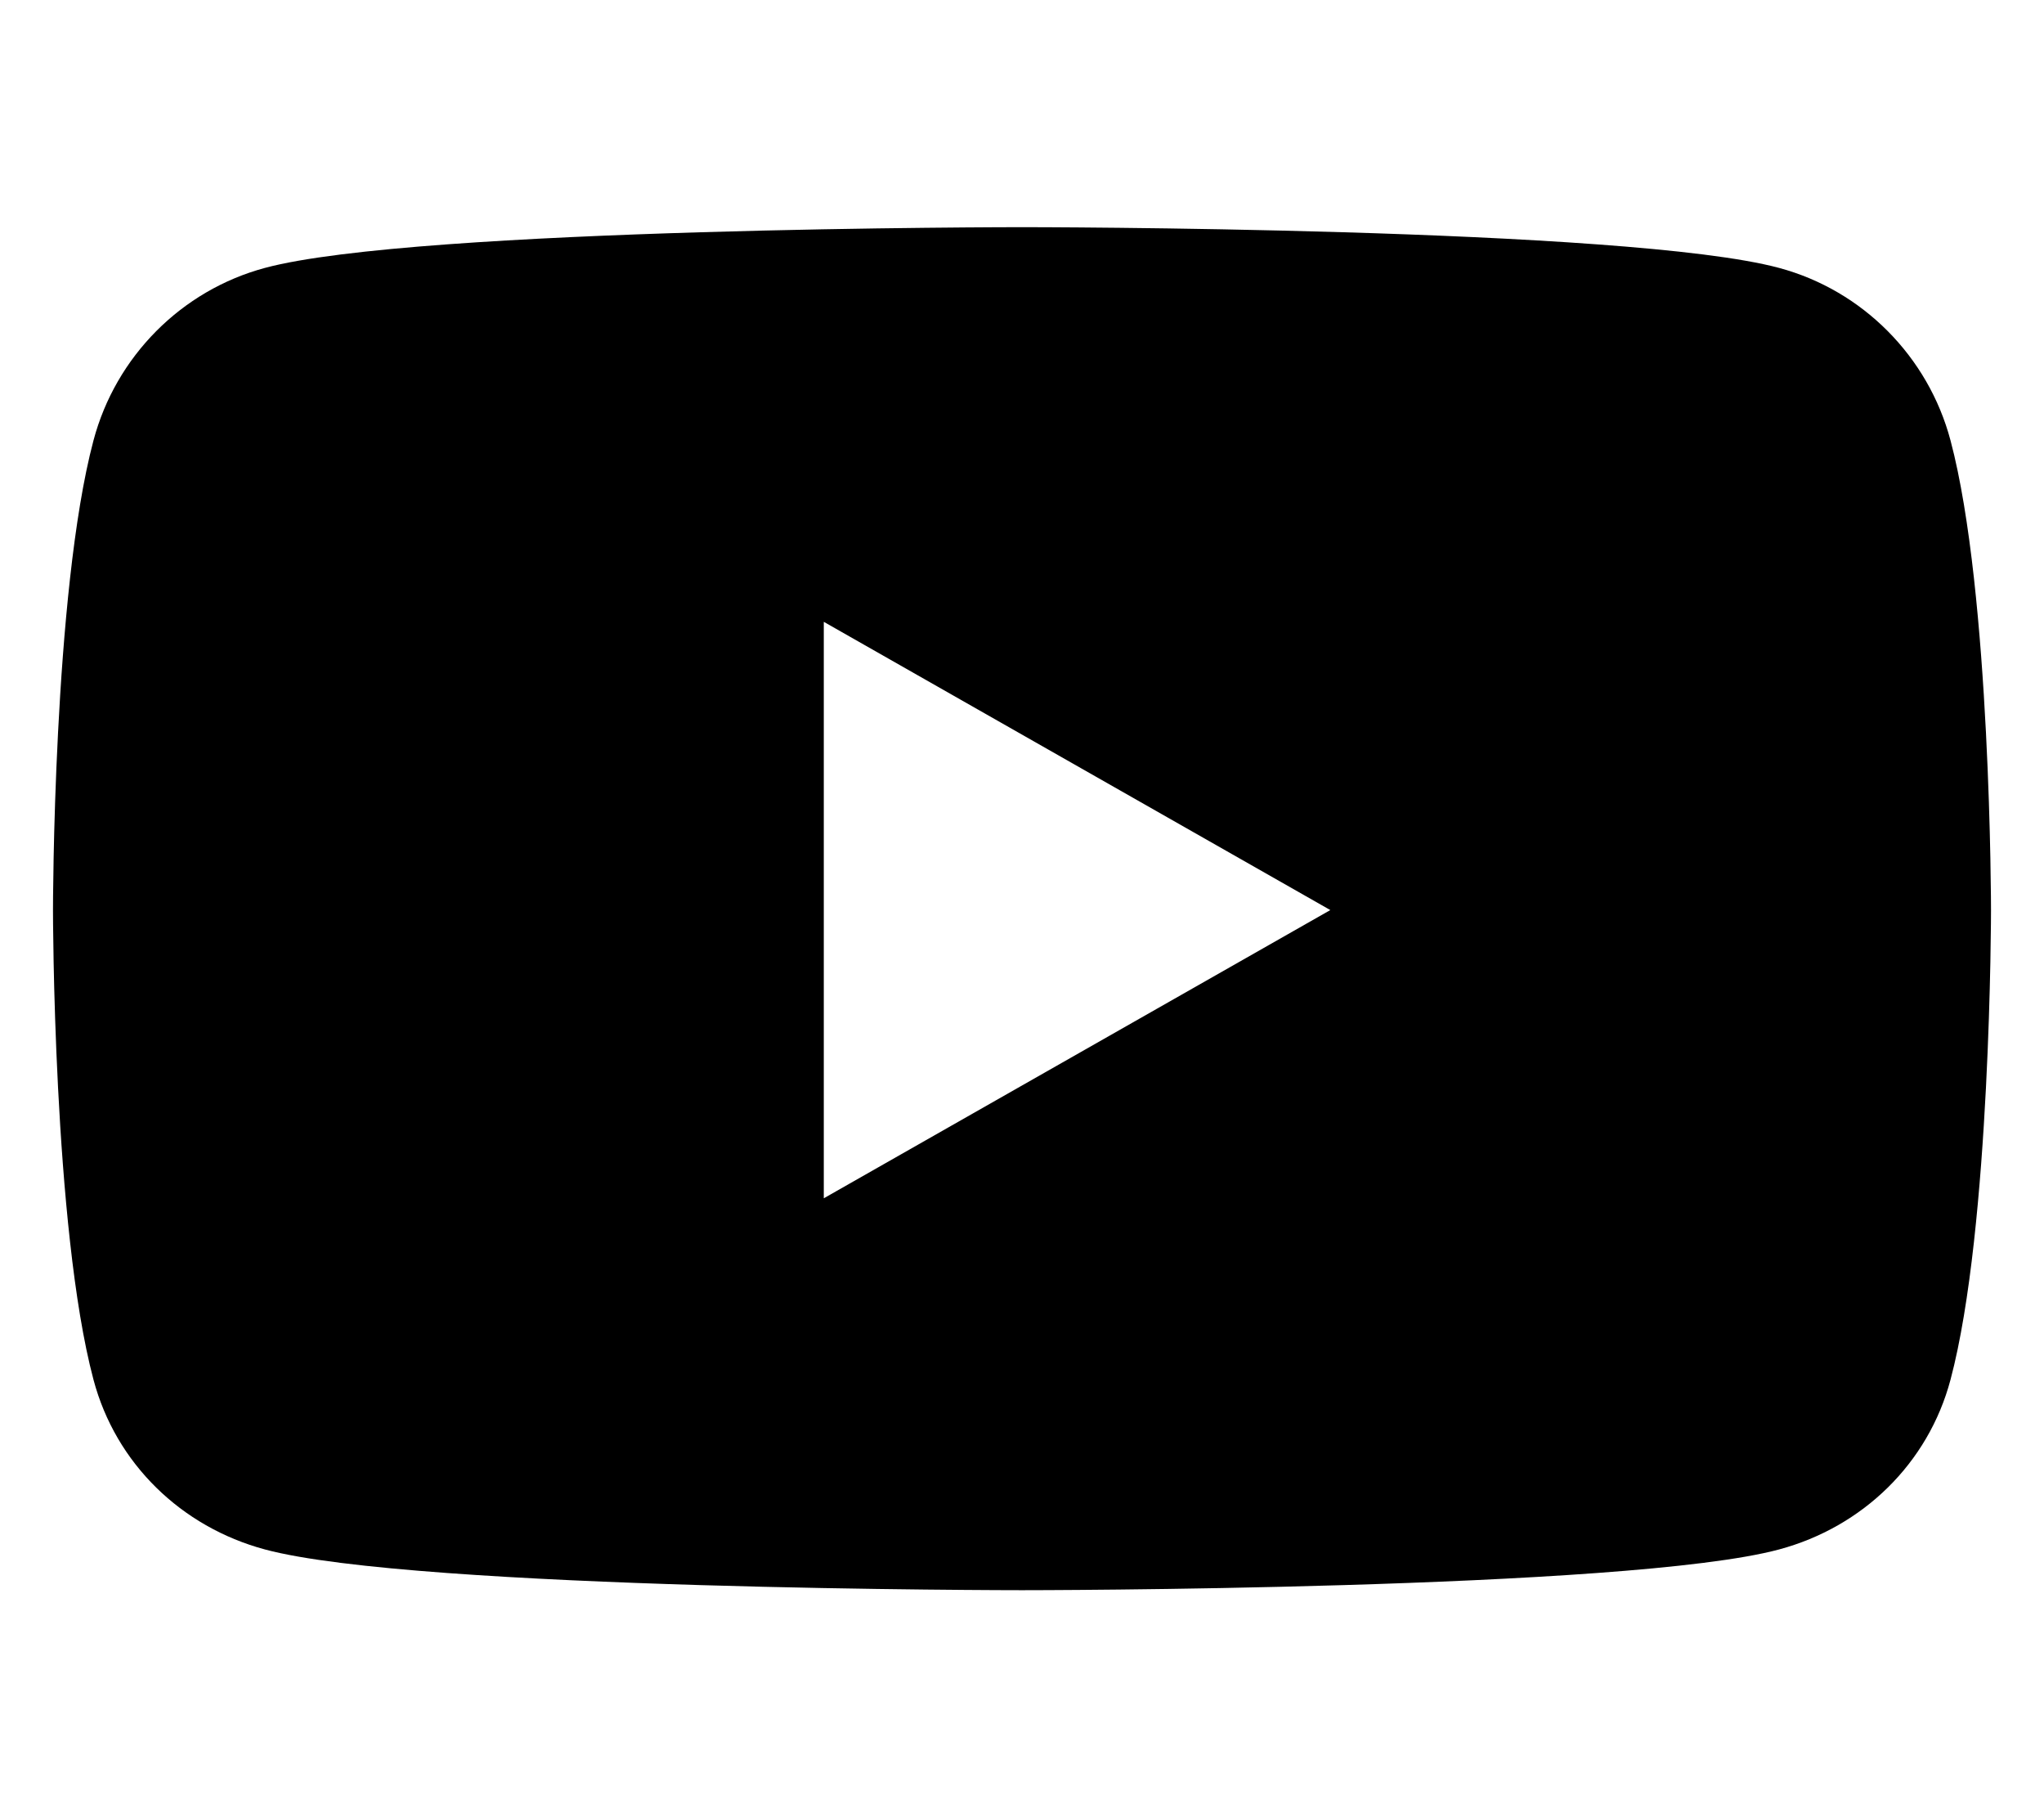
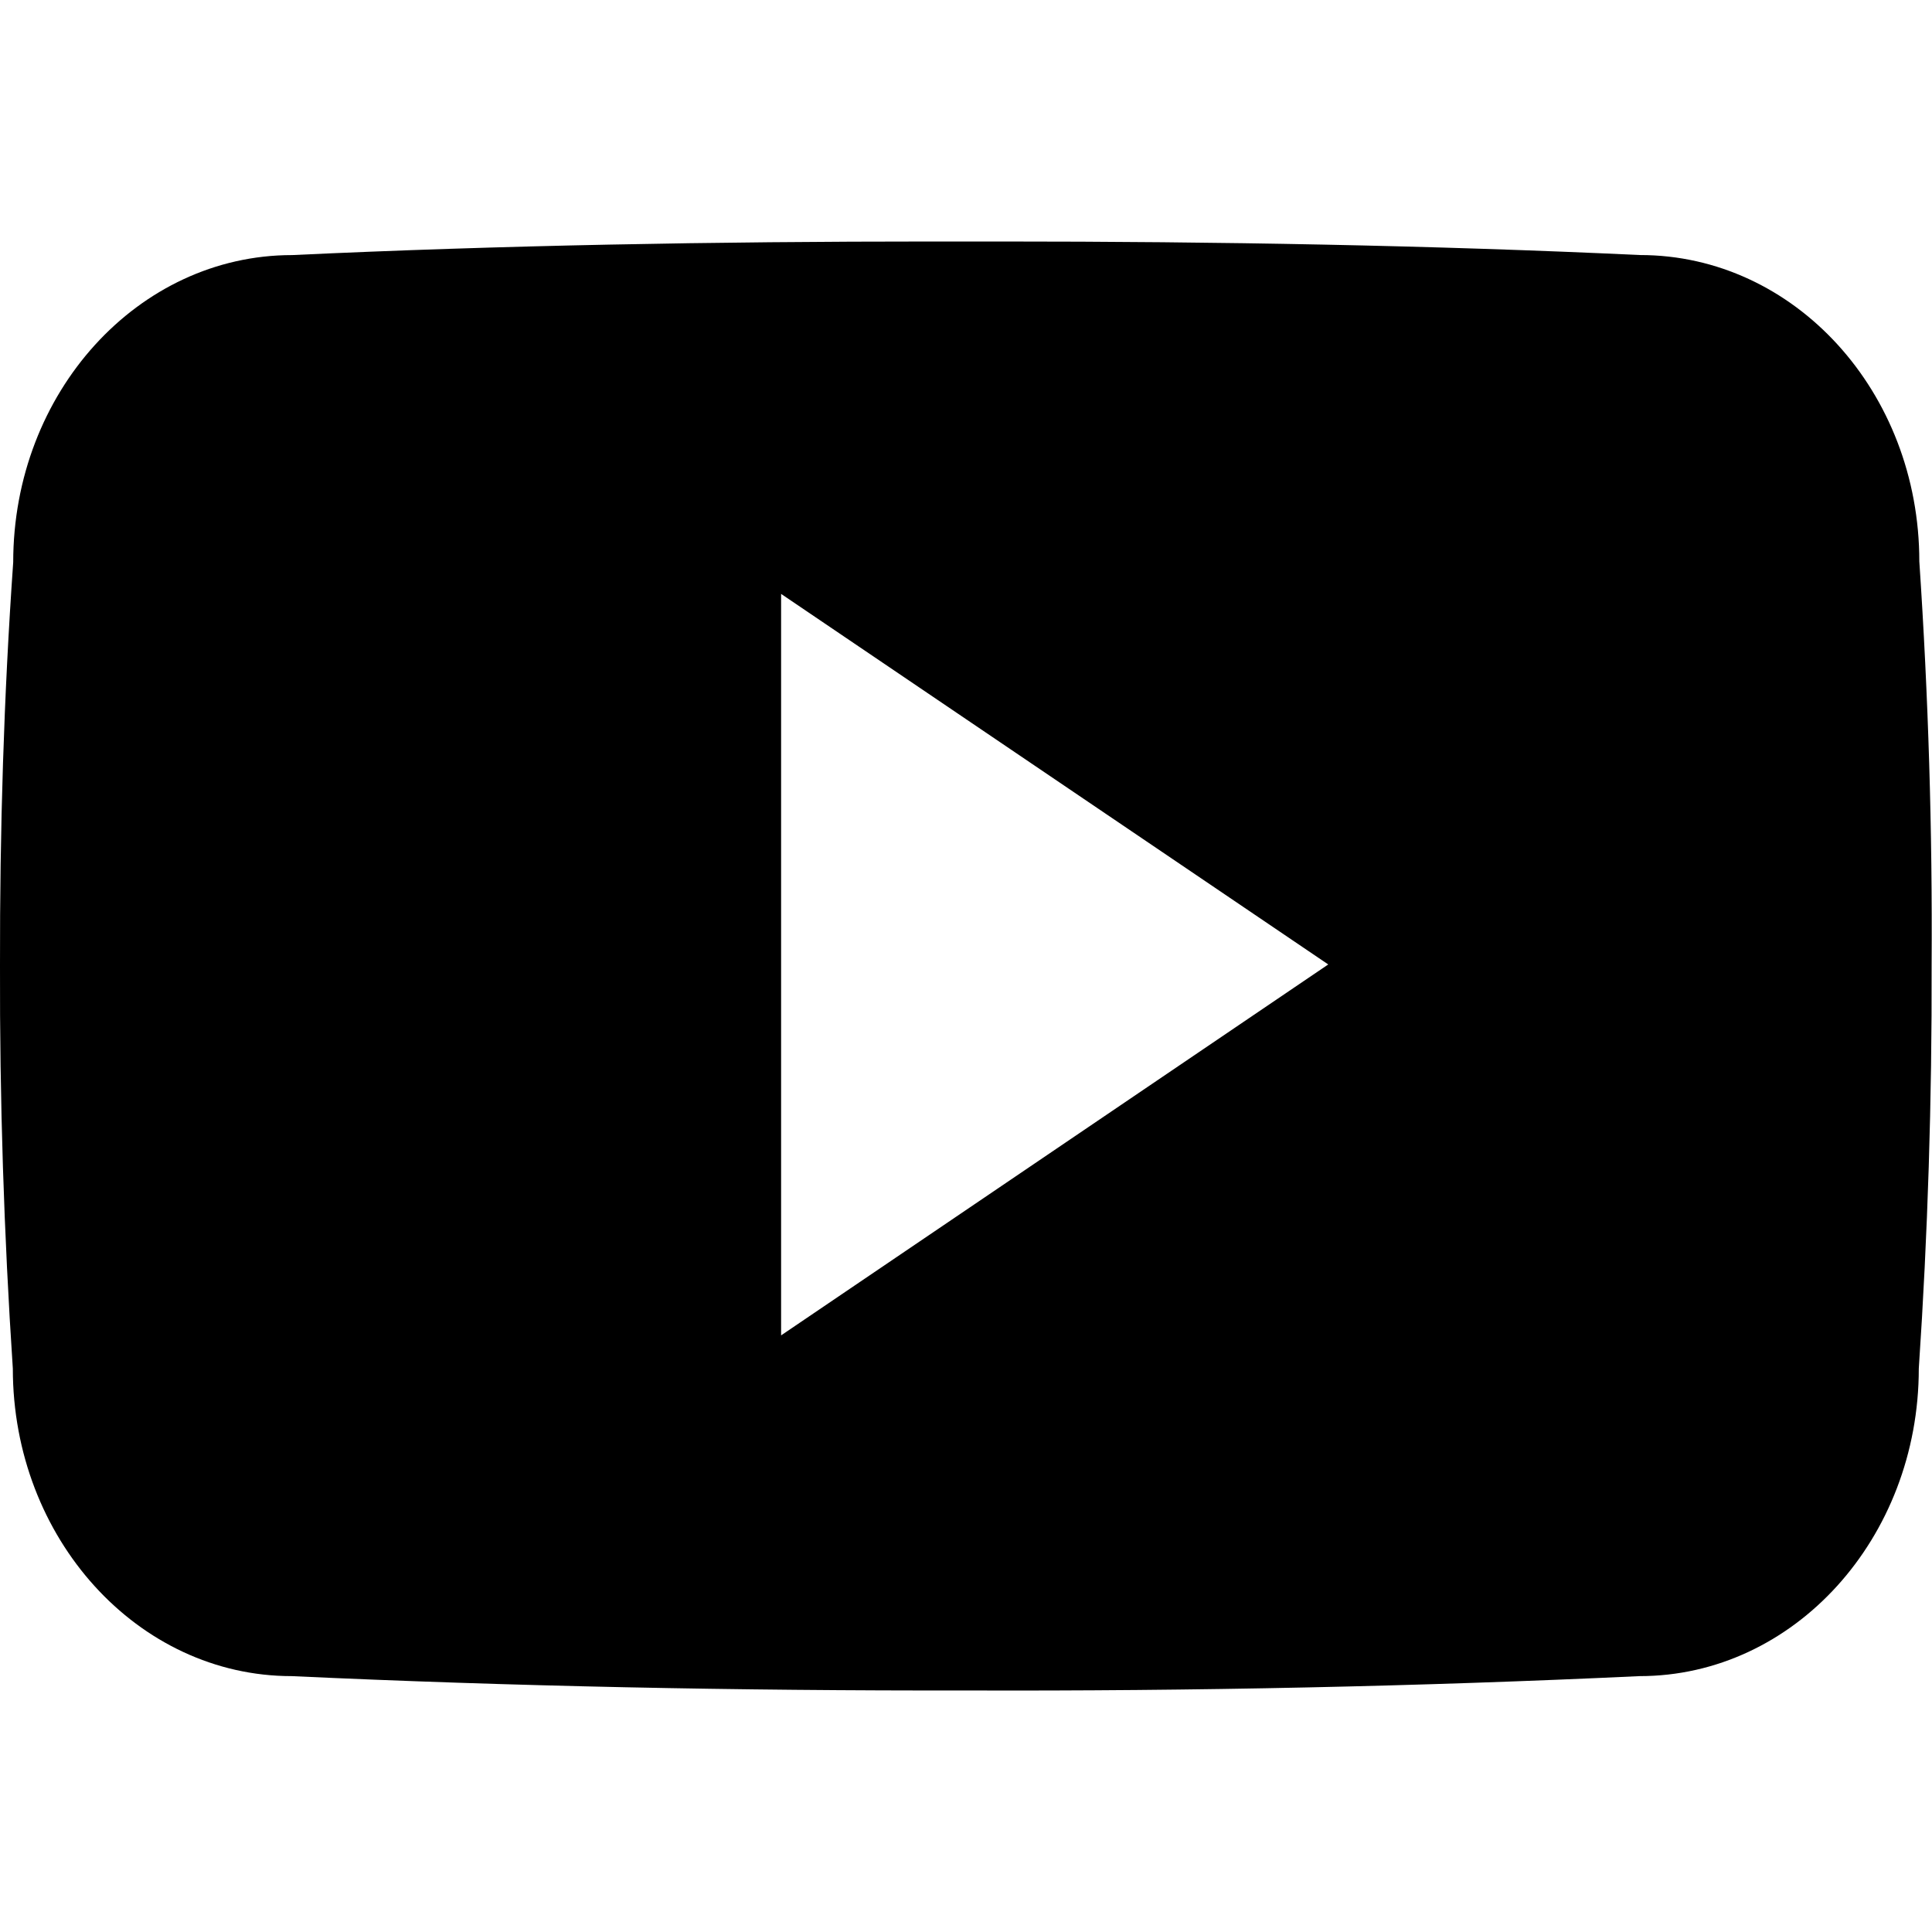
- <svg xmlns="http://www.w3.org/2000/svg" aria-hidden="true" focusable="false" data-prefix="fab" data-icon="youtube" class="svg-inline--fa fa-youtube fa-w-18" role="img" viewBox="0 0 576 512">
-   <path fill="currentColor" d="M549.655 124.083c-6.281-23.65-24.787-42.276-48.284-48.597C458.781 64 288 64 288 64S117.22 64 74.629 75.486c-23.497 6.322-42.003 24.947-48.284 48.597-11.412 42.867-11.412 132.305-11.412 132.305s0 89.438 11.412 132.305c6.281 23.65 24.787 41.5 48.284 47.821C117.22 448 288 448 288 448s170.78 0 213.371-11.486c23.497-6.321 42.003-24.171 48.284-47.821 11.412-42.867 11.412-132.305 11.412-132.305s0-89.438-11.412-132.305zm-317.51 213.508V175.185l142.739 81.205-142.739 81.201z" />
+ <svg xmlns="http://www.w3.org/2000/svg" class="ionicon" viewBox="0 0 512 512">
+   <path d="M508.64 148.79c0-45-33.1-81.2-74-81.2C379.24 65 322.74 64 265 64h-18c-57.6 0-114.2 1-169.6 3.6C36.6 67.6 3.5 104 3.5 149 1 184.59-.06 220.19 0 255.79q-.15 53.4 3.4 106.9c0 45 33.1 81.5 73.9 81.5 58.2 2.7 117.9 3.9 178.6 3.8q91.2.3 178.6-3.8c40.9 0 74-36.5 74-81.5 2.4-35.7 3.5-71.3 3.4-107q.34-53.4-3.26-106.9zM207 353.89v-196.5l145 98.2z" />
</svg>
